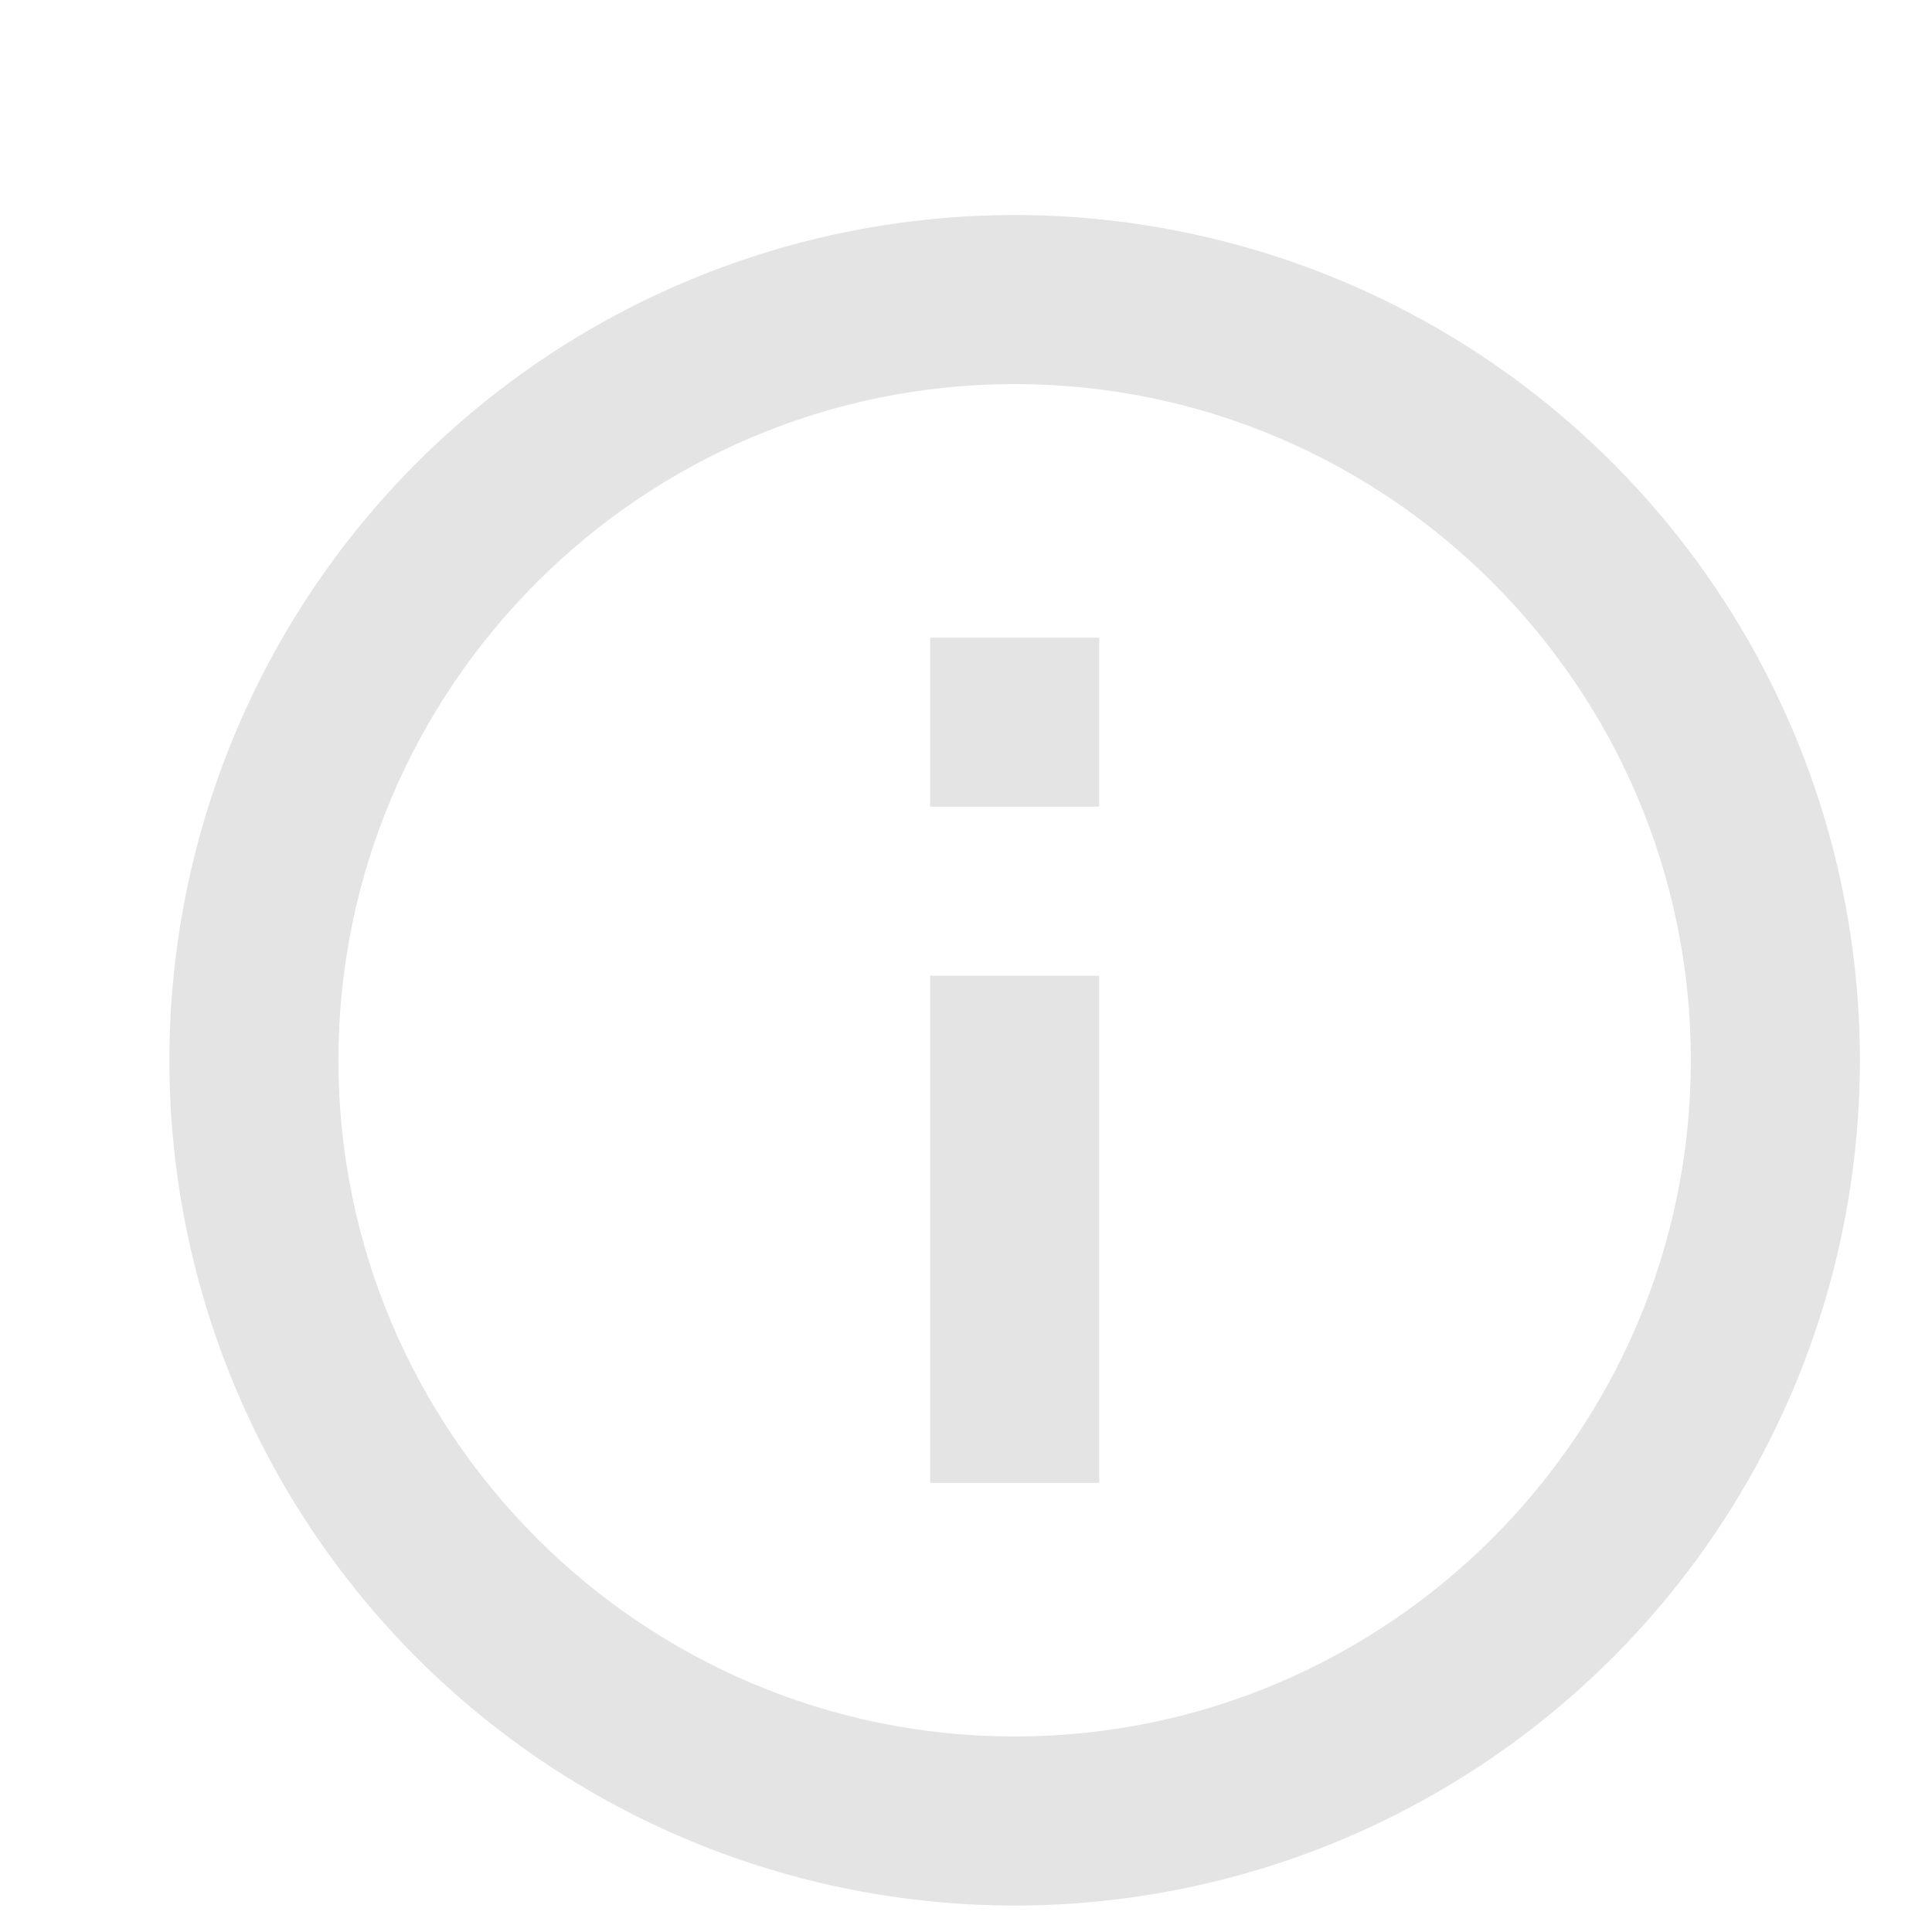
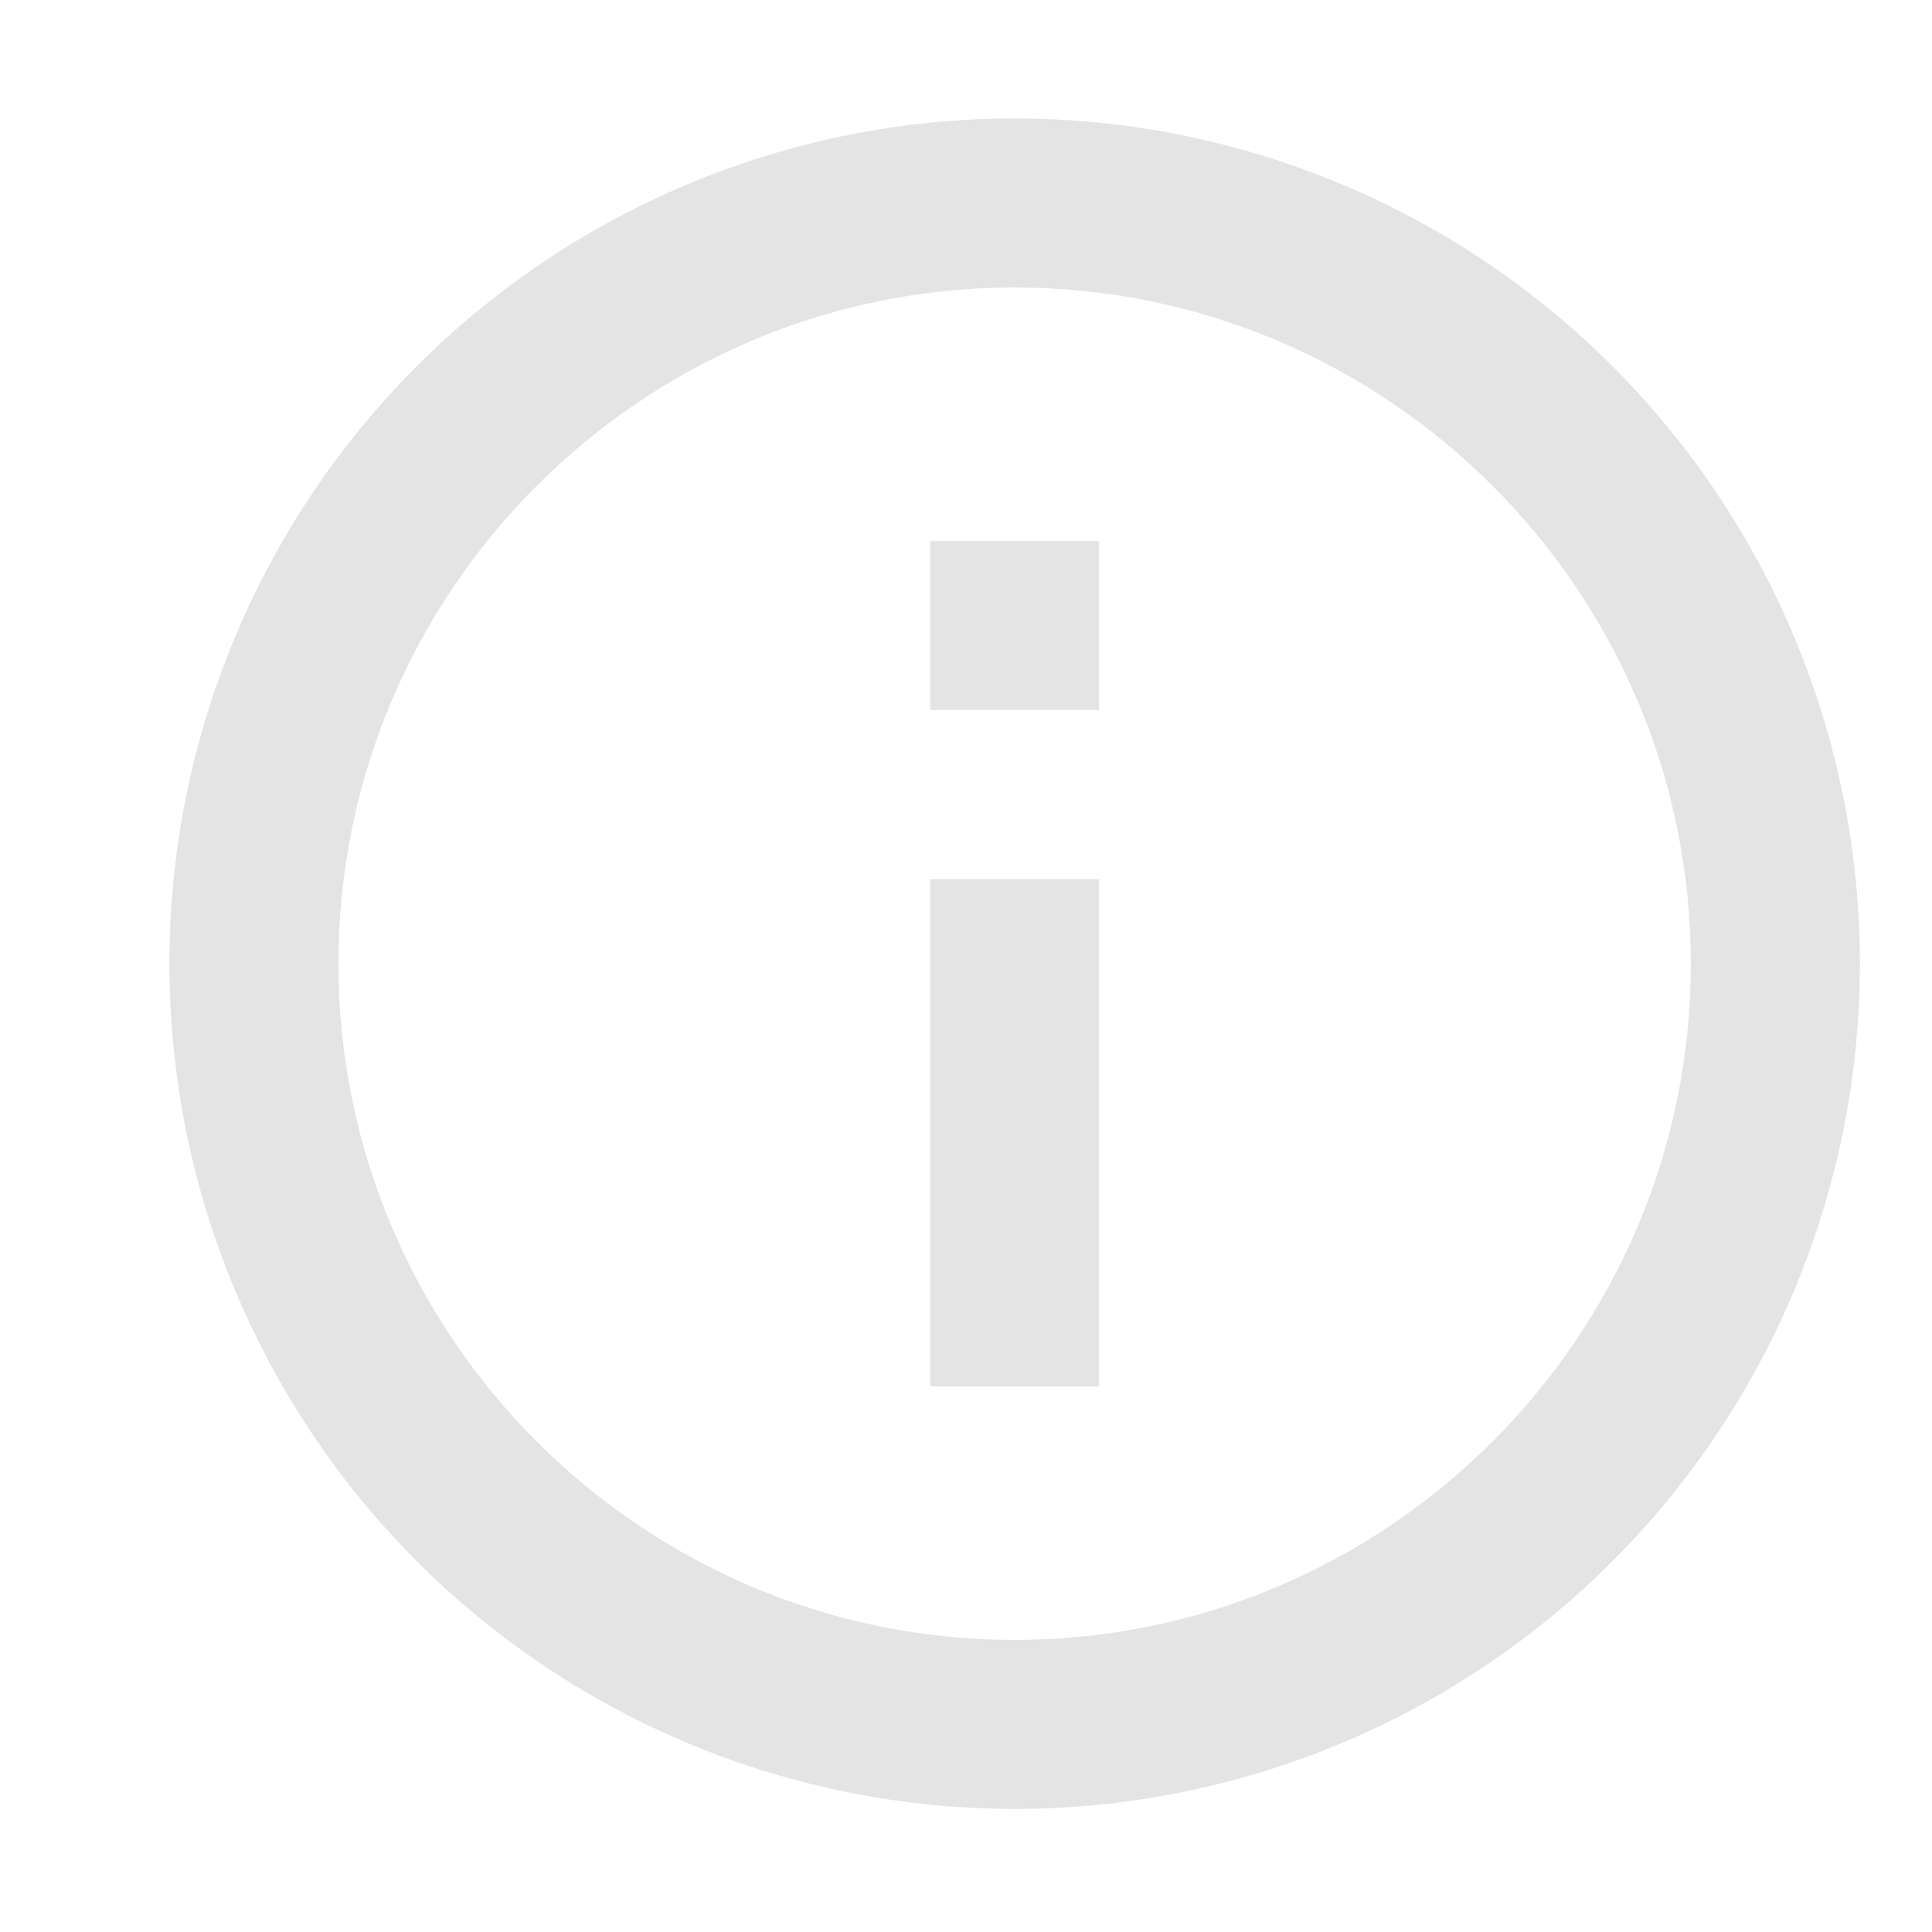
- <svg xmlns="http://www.w3.org/2000/svg" width="25" height="25" viewBox="0 0 40 40" fill="none">
+ <svg xmlns="http://www.w3.org/2000/svg" width="25" height="25" viewBox="0 2 40 40" fill="none">
  <path d="M19.257 16.702H22.757V13.202H19.257M21.007 35.952C13.289 35.952 7.007 29.669 7.007 21.952C7.007 14.234 13.289 7.952 21.007 7.952C28.724 7.952 35.007 14.234 35.007 21.952C35.007 29.669 28.724 35.952 21.007 35.952ZM21.007 4.452C18.709 4.452 16.433 4.905 14.31 5.784C12.187 6.663 10.258 7.953 8.632 9.578C5.351 12.859 3.507 17.311 3.507 21.952C3.507 26.593 5.351 31.044 8.632 34.326C10.258 35.951 12.187 37.24 14.31 38.12C16.433 38.999 18.709 39.452 21.007 39.452C25.648 39.452 30.099 37.608 33.381 34.326C36.663 31.044 38.507 26.593 38.507 21.952C38.507 19.654 38.054 17.378 37.175 15.255C36.295 13.132 35.006 11.203 33.381 9.578C31.756 7.953 29.827 6.663 27.704 5.784C25.581 4.905 23.305 4.452 21.007 4.452ZM19.257 30.702H22.757V20.202H19.257V30.702Z" fill="#D9D9D9" fill-opacity="0.7" />
</svg>
